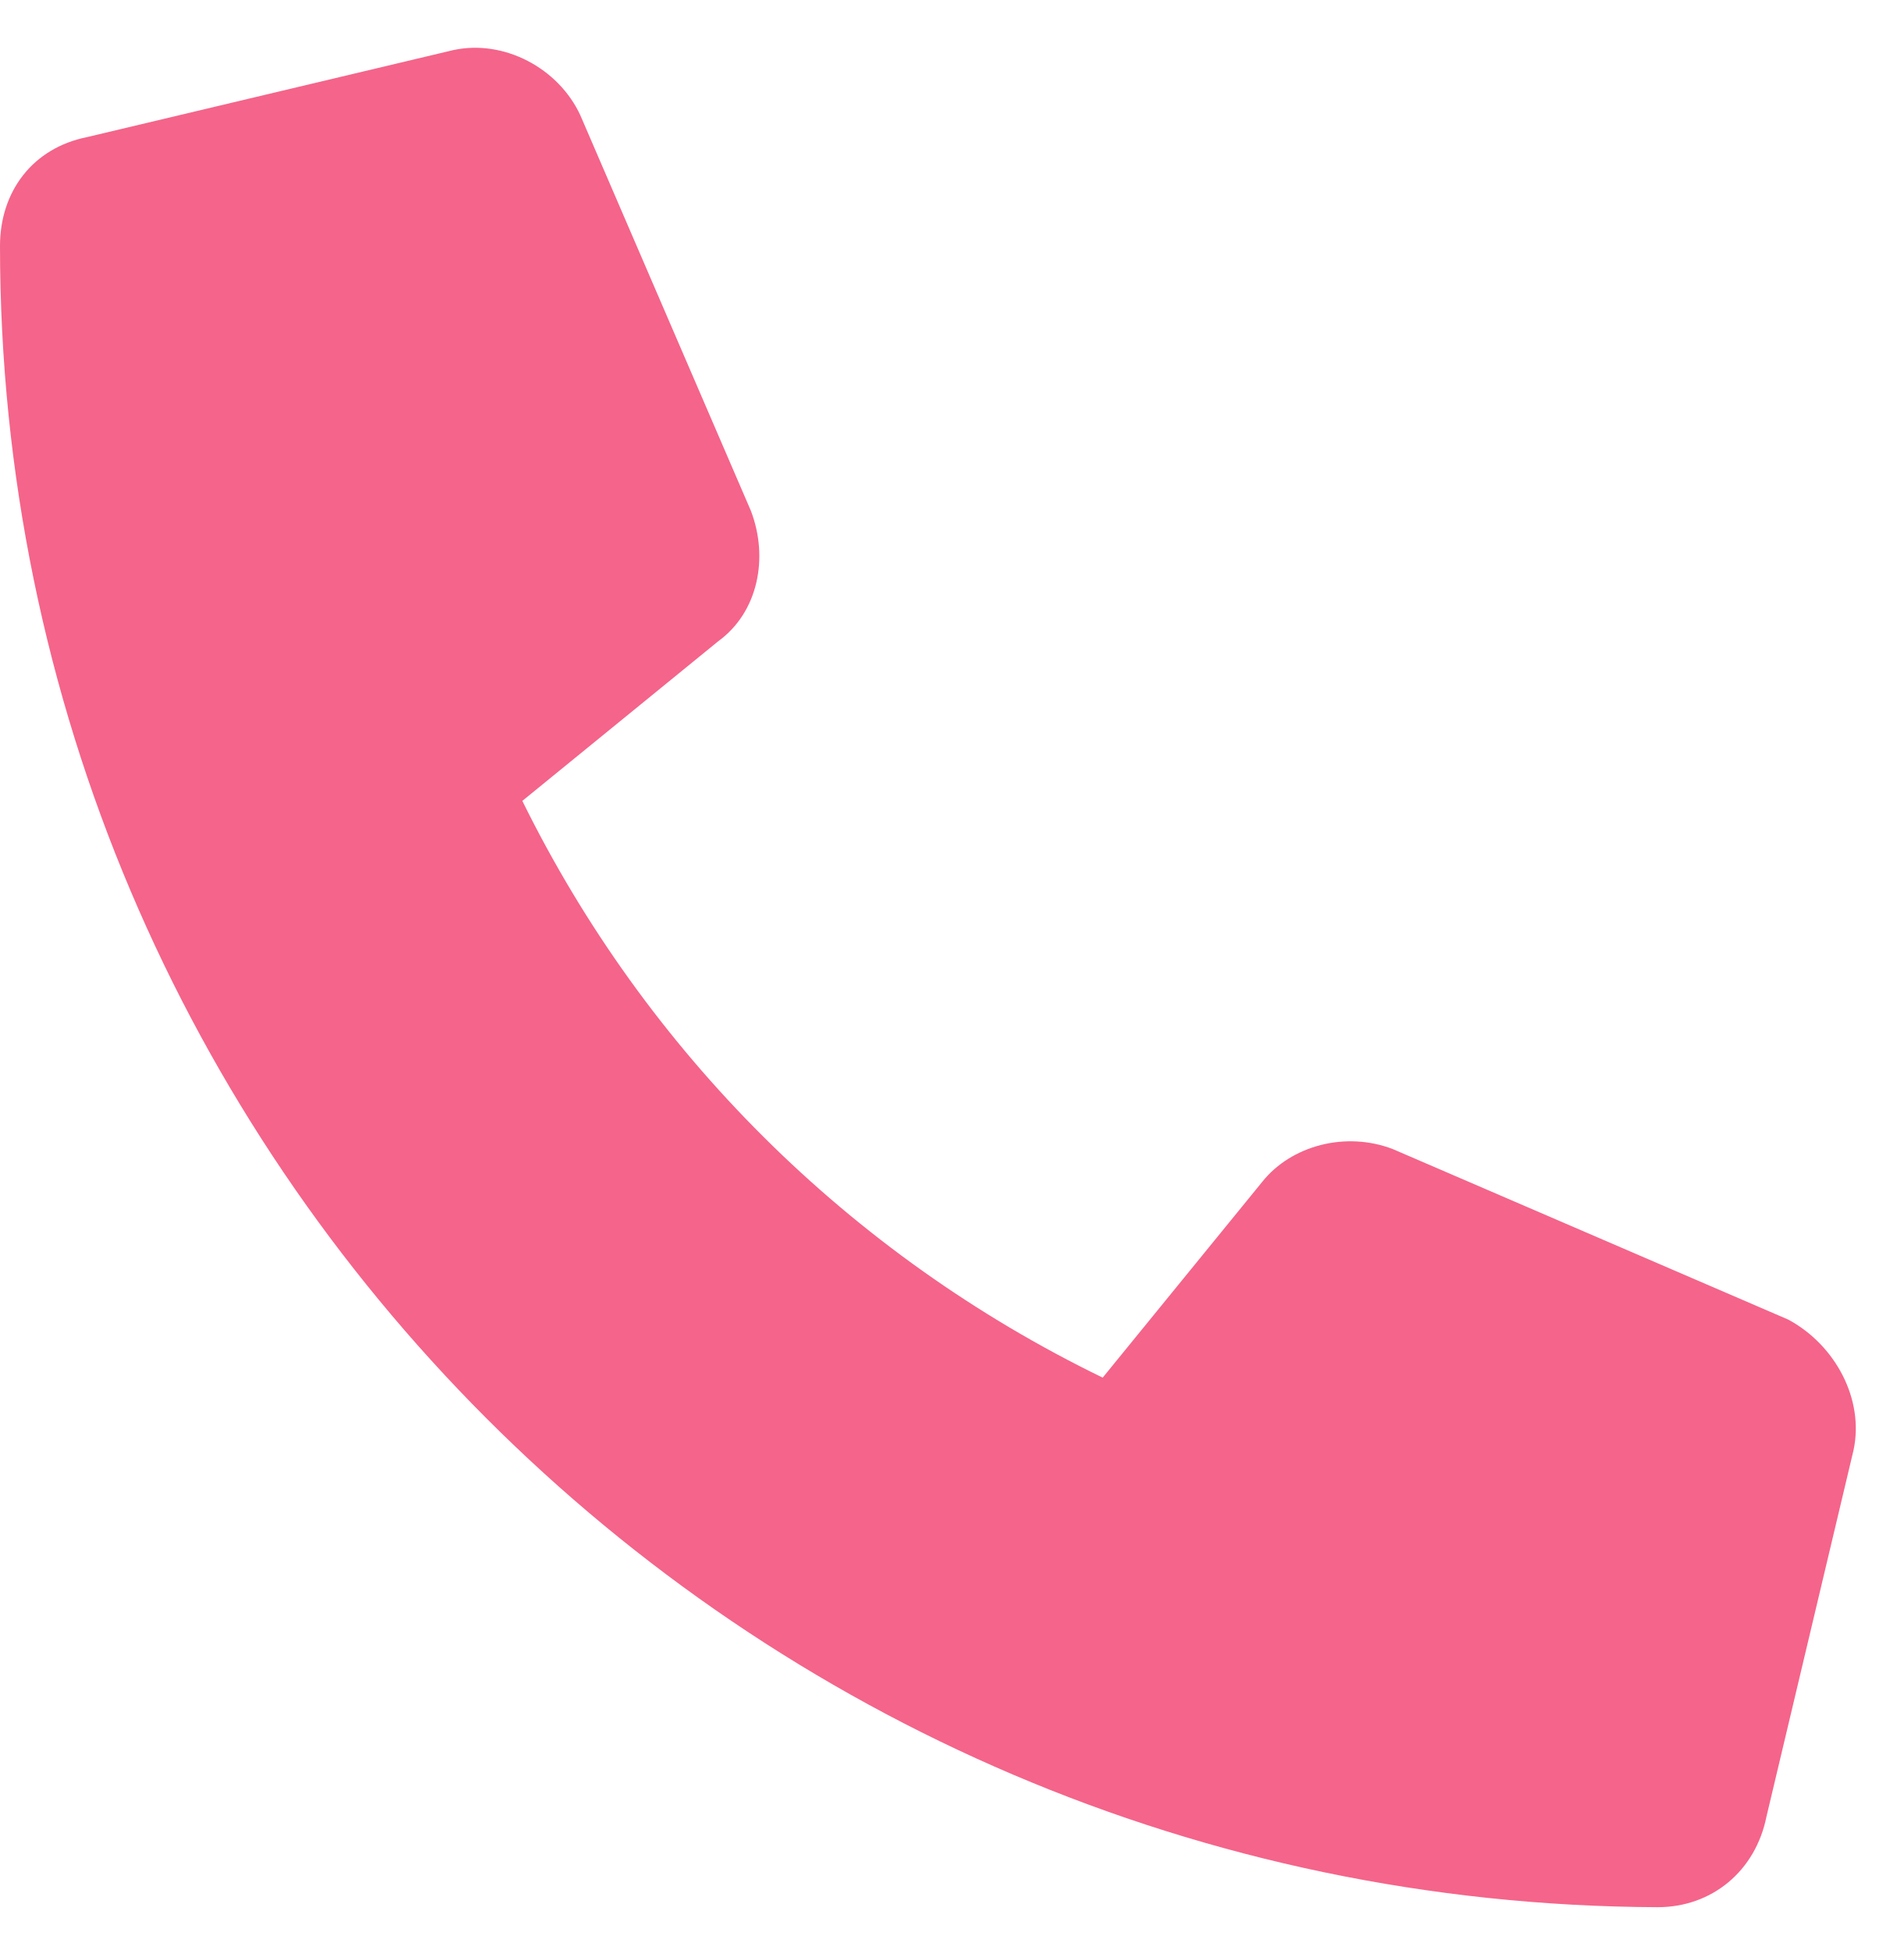
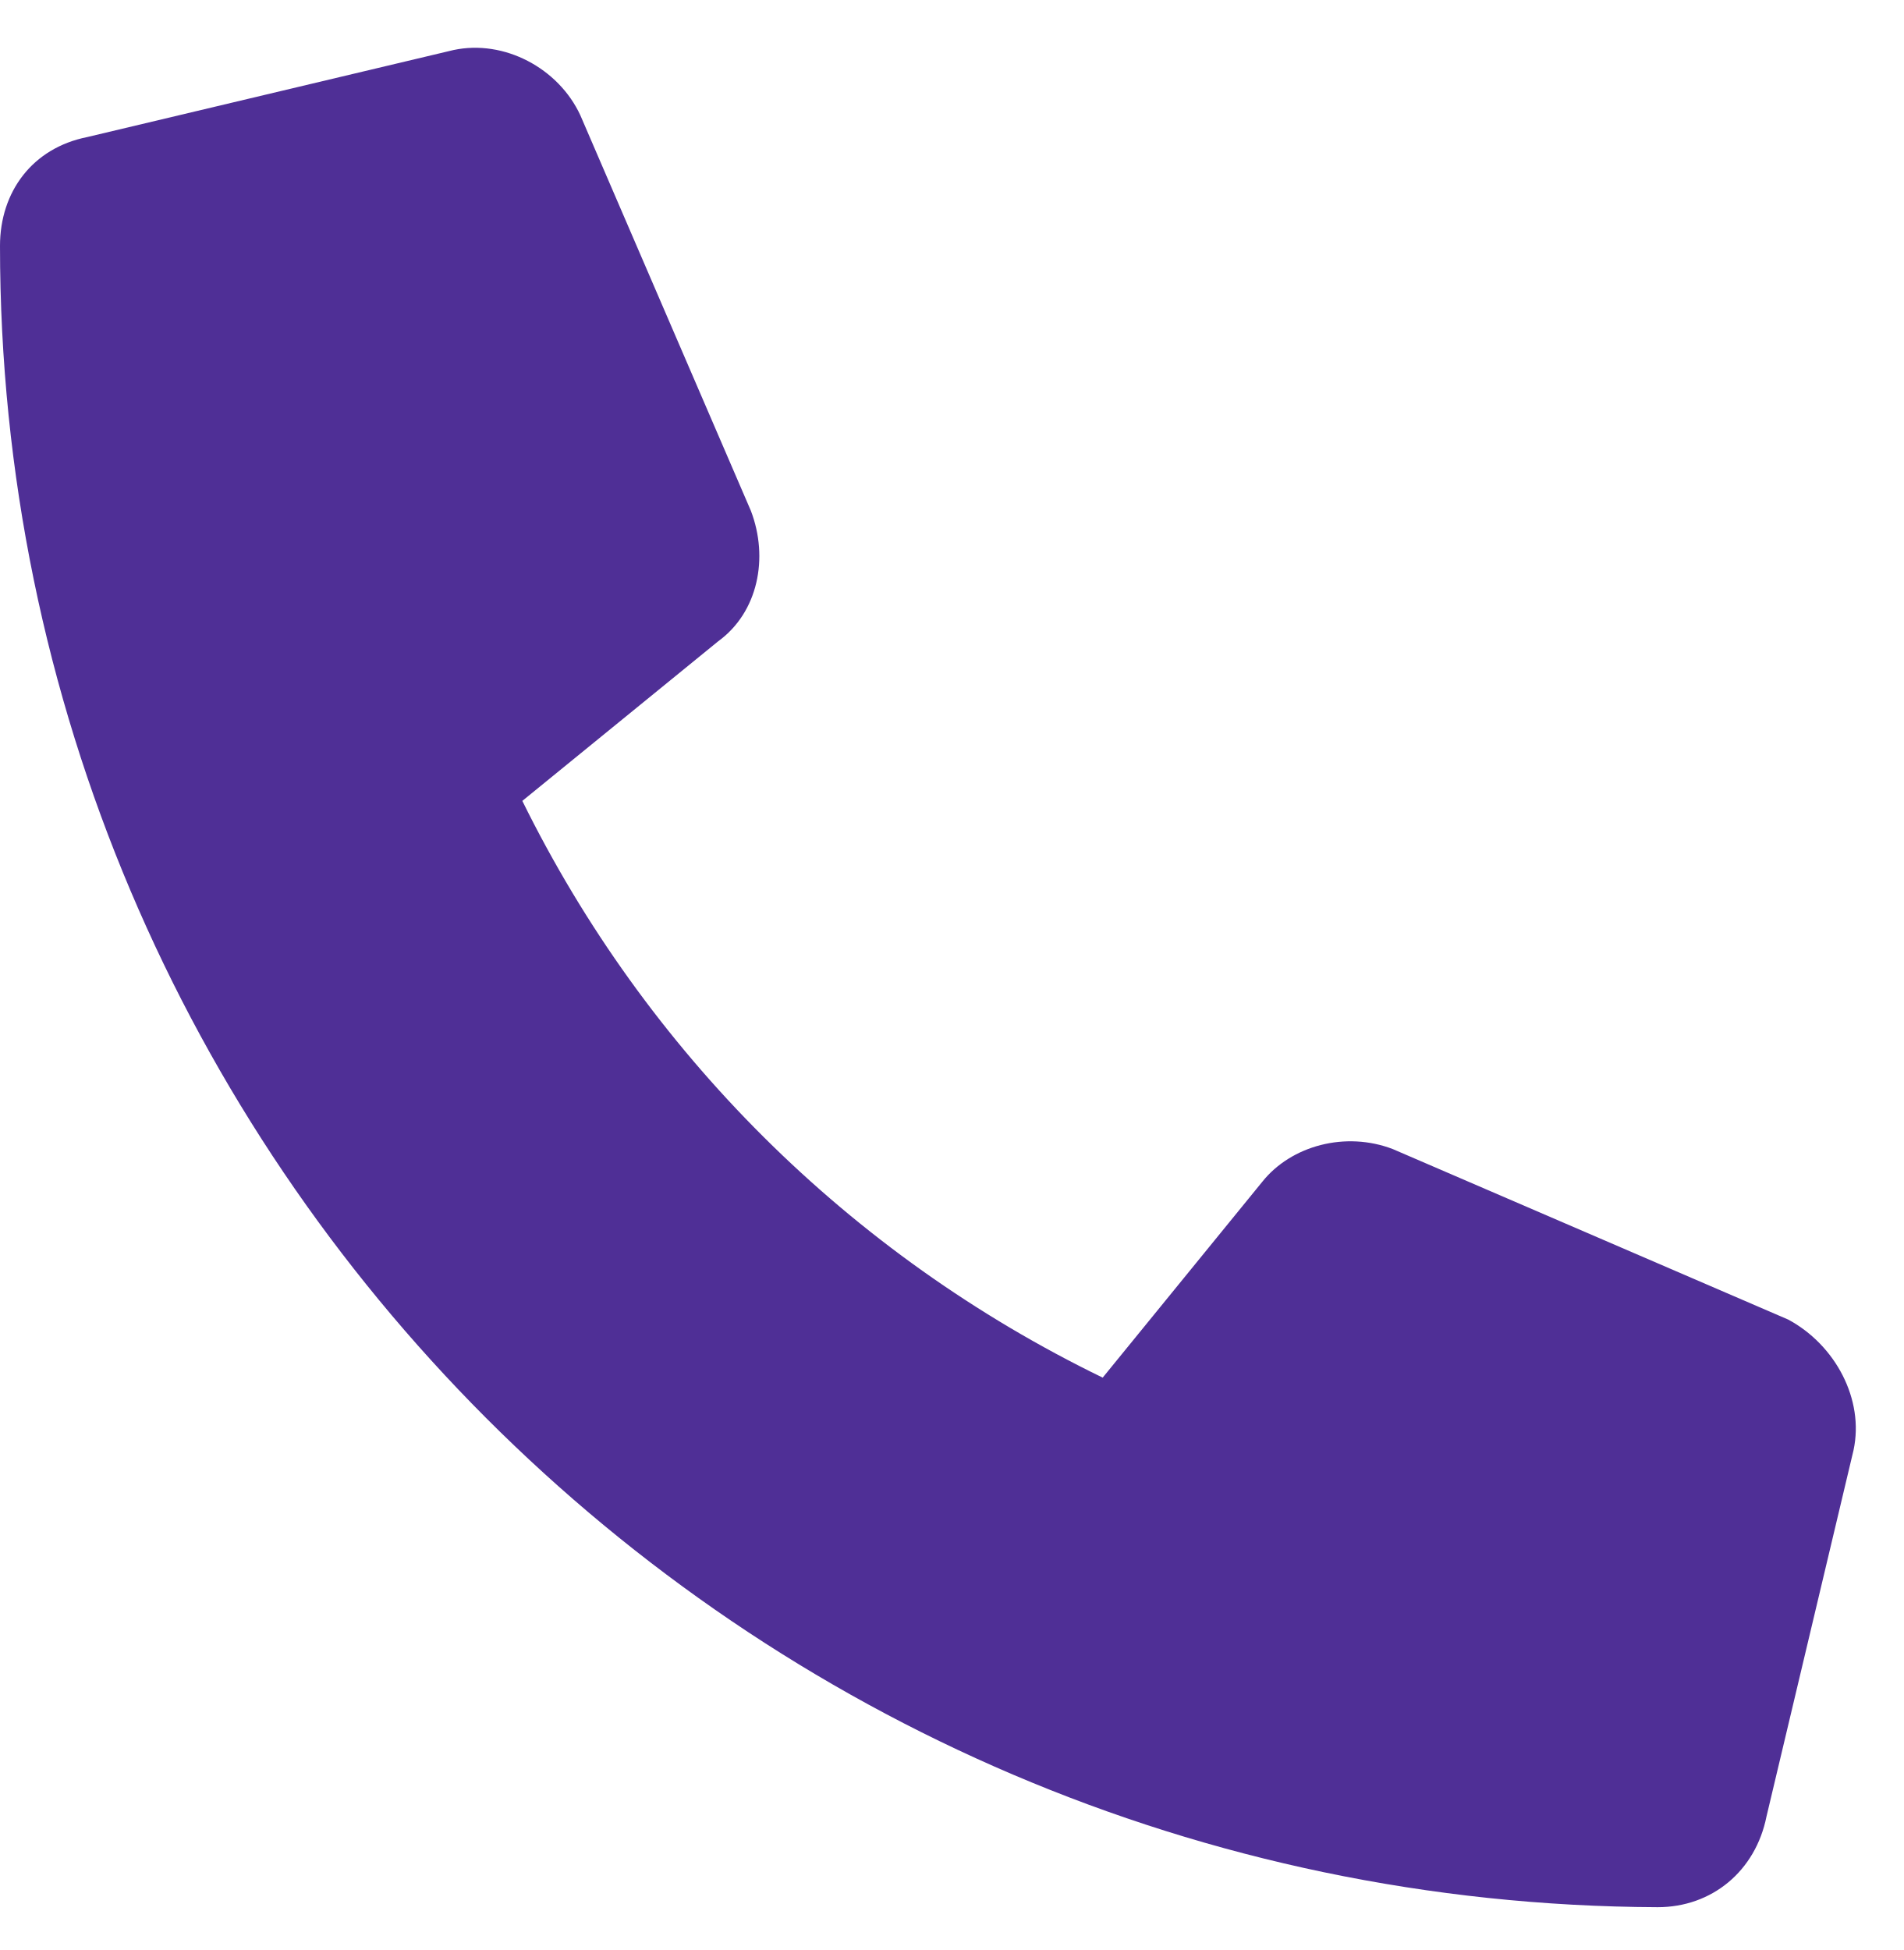
<svg xmlns="http://www.w3.org/2000/svg" width="41" height="42" viewBox="0 0 41 42" fill="none">
-   <path d="M39.922 31.234L38.047 39.125C37.812 40.297 36.875 41.078 35.703 41.078C16.016 41 0 24.984 0 5.297C0 4.125 0.703 3.188 1.875 2.953L9.766 1.078C10.859 0.844 12.031 1.469 12.5 2.484L16.172 11C16.562 12.016 16.328 13.188 15.469 13.812L11.25 17.25C13.906 22.641 18.281 27.016 23.75 29.672L27.188 25.453C27.812 24.672 28.984 24.359 30 24.75L38.516 28.422C39.531 28.969 40.156 30.141 39.922 31.234Z" fill="#F5648A" />
+   <path d="M39.922 31.234L38.047 39.125C37.812 40.297 36.875 41.078 35.703 41.078C16.016 41 0 24.984 0 5.297C0 4.125 0.703 3.188 1.875 2.953L9.766 1.078C10.859 0.844 12.031 1.469 12.5 2.484L16.172 11C16.562 12.016 16.328 13.188 15.469 13.812L11.25 17.25C13.906 22.641 18.281 27.016 23.75 29.672L27.188 25.453C27.812 24.672 28.984 24.359 30 24.75L38.516 28.422C39.531 28.969 40.156 30.141 39.922 31.234Z" fill="#4F2F96" />
</svg>
